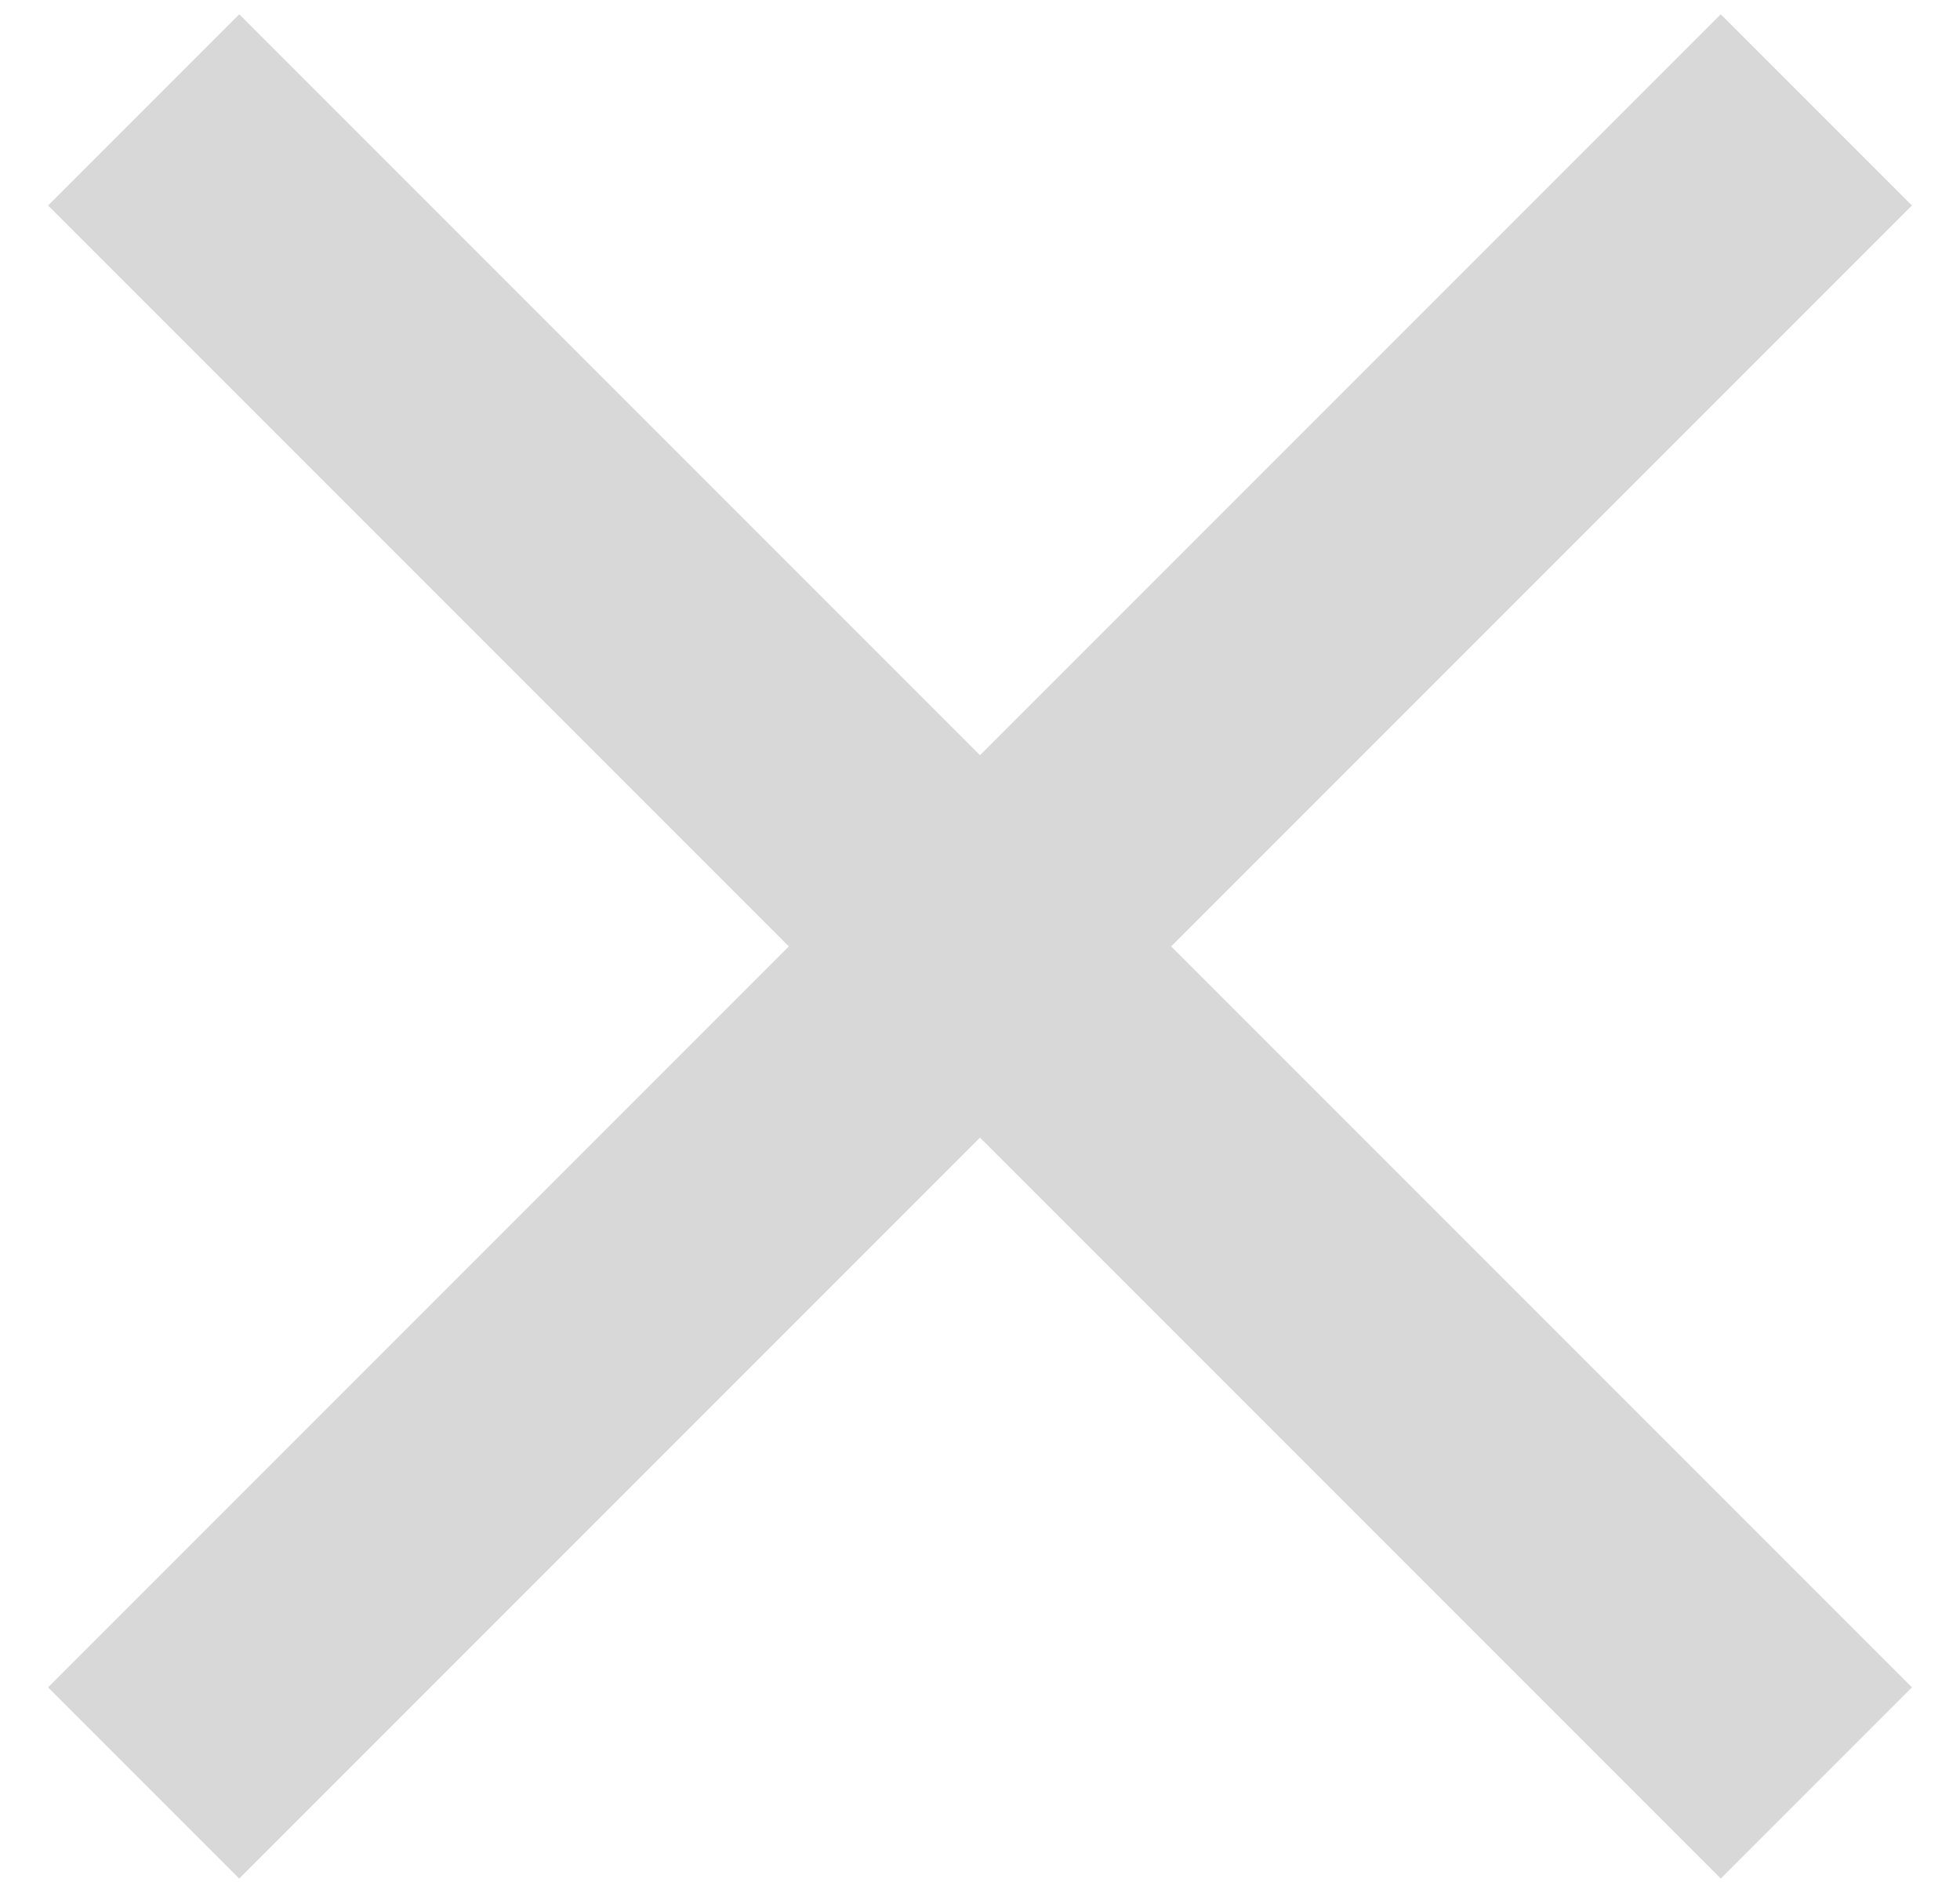
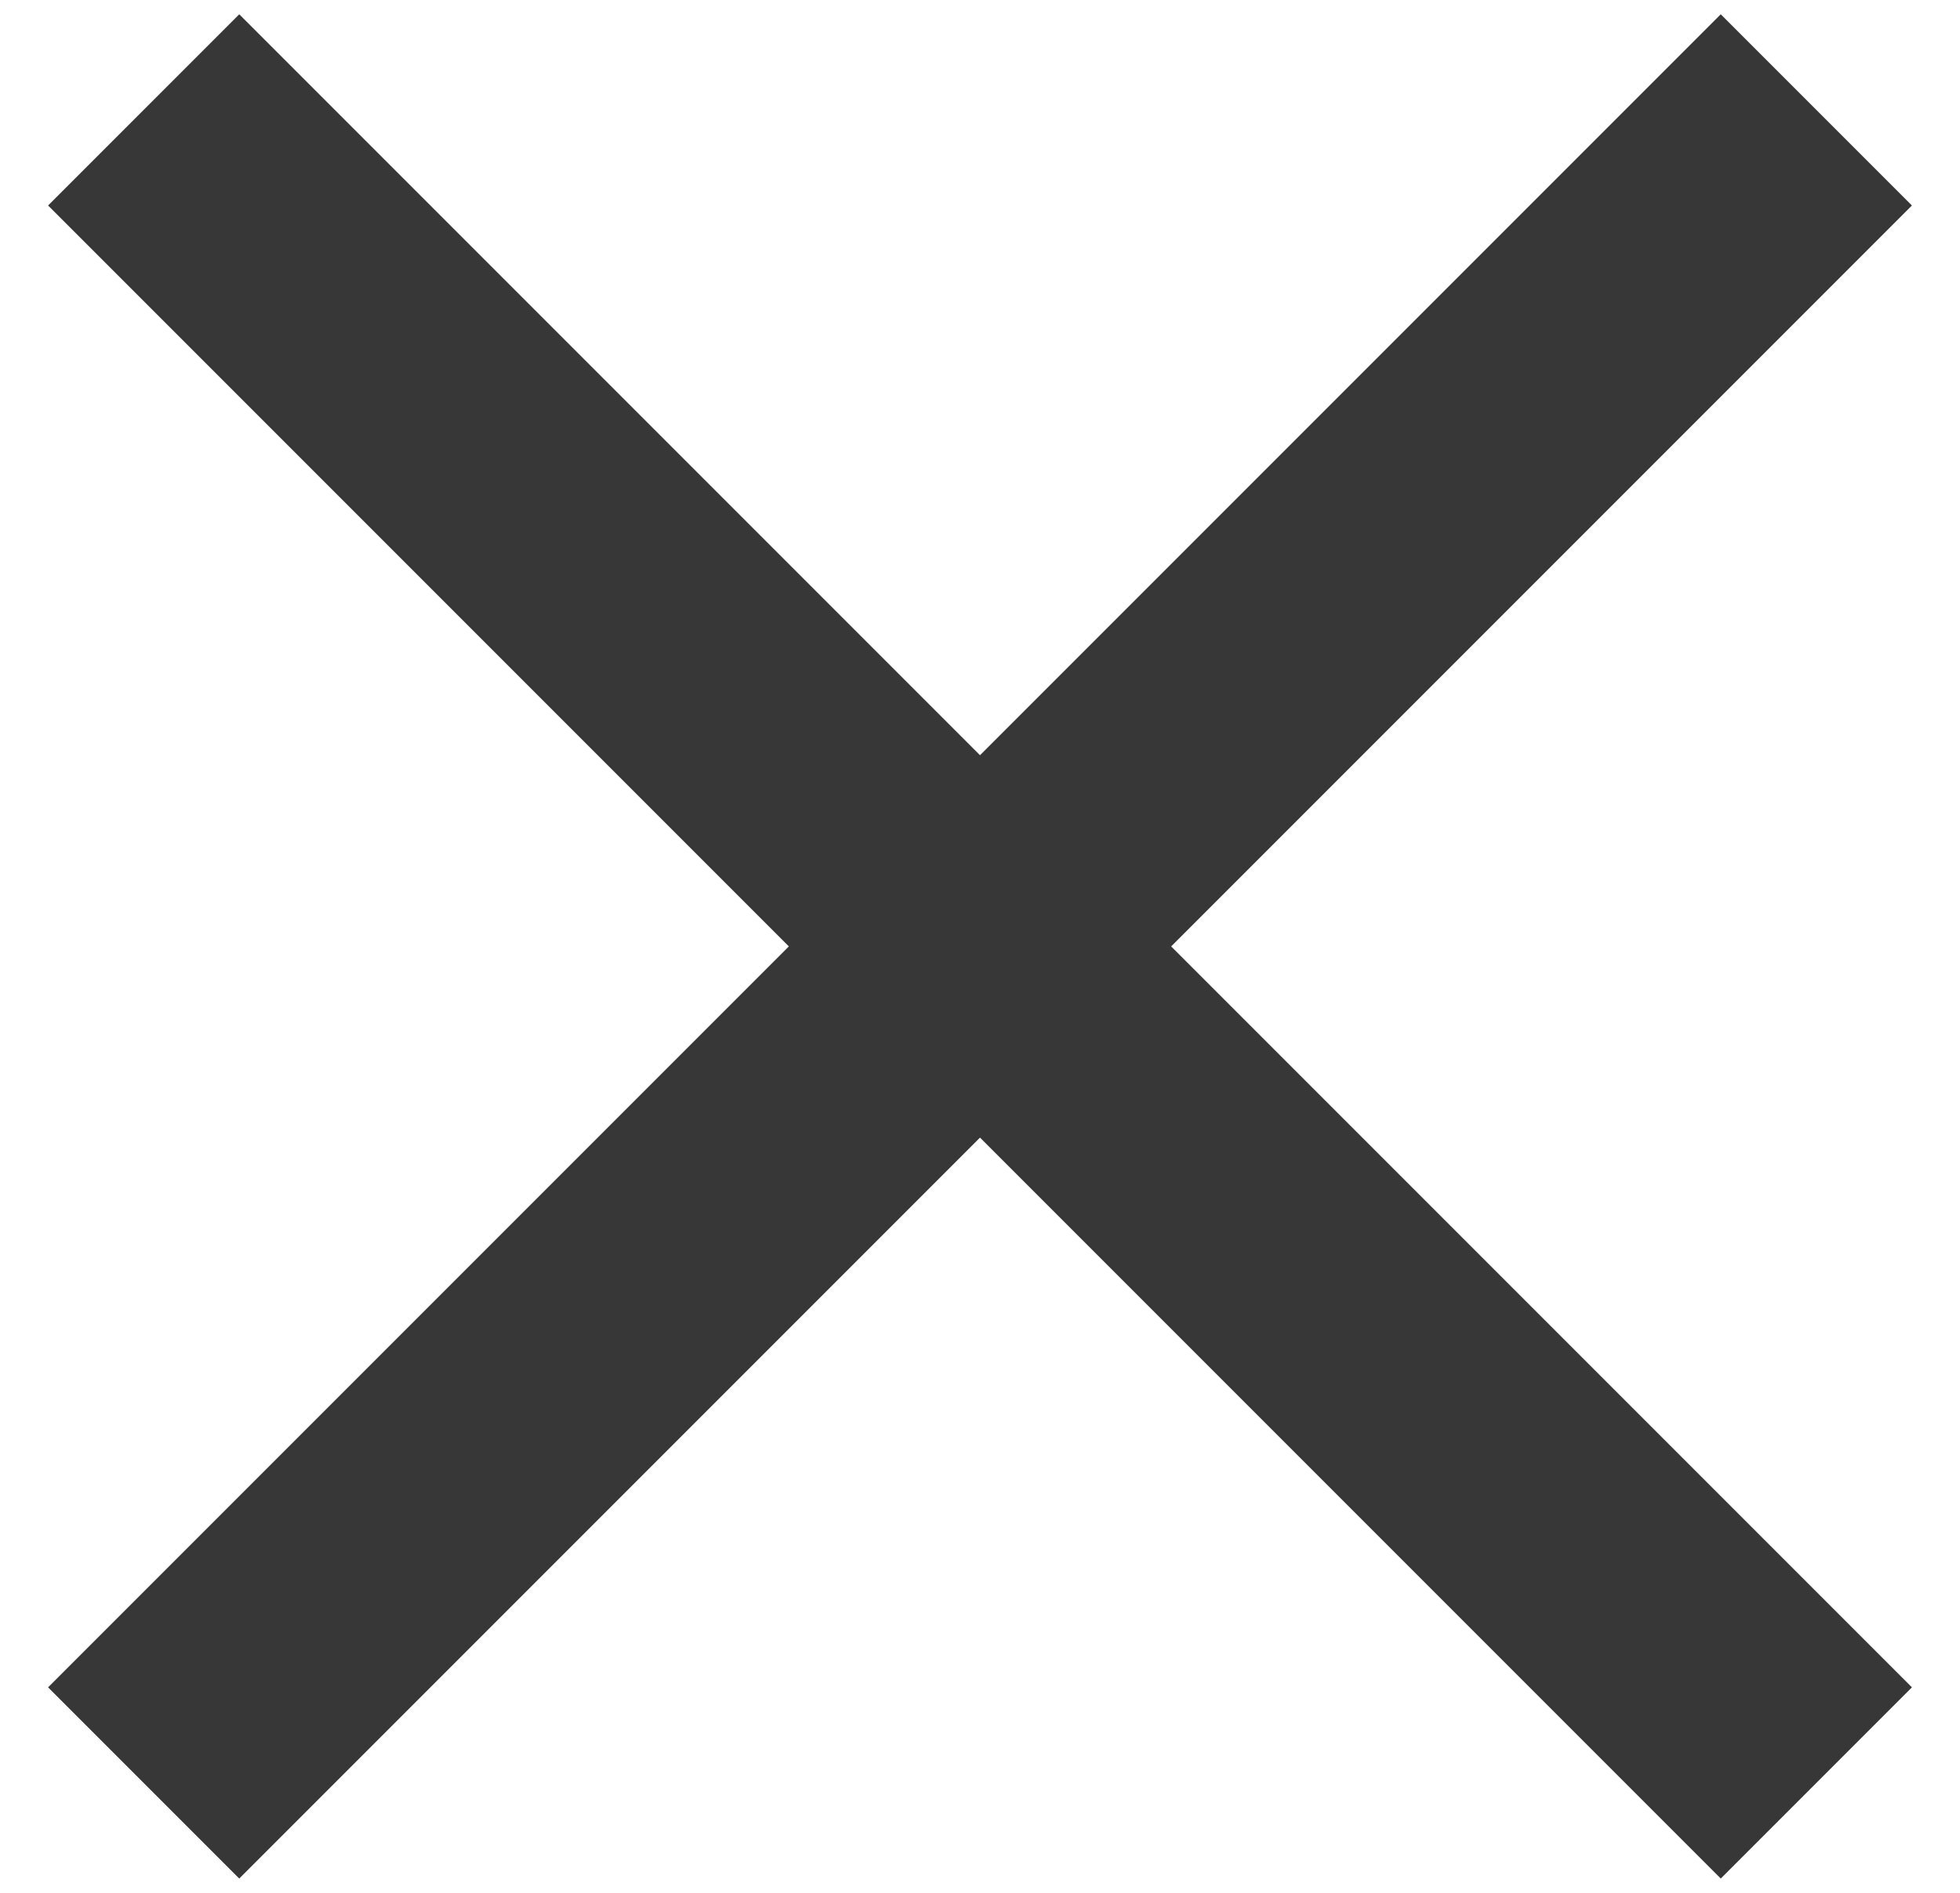
<svg xmlns="http://www.w3.org/2000/svg" width="29px" height="28px" viewBox="0 0 29 28" version="1.1">
  <g stroke="none" stroke-width="1" fill="none" fill-rule="evenodd">
-     <g transform="translate(-1488, -258)" fill="#D8D8D8">
+     <g transform="translate(-1488, -258)" fill="#373737">
      <g transform="translate(1488, 258)">
        <rect transform="translate(14.5, 14) rotate(-315) translate(-14.5, -14) " x="-3" y="12" width="35" height="4" />
        <rect transform="translate(14.5, 14) rotate(-45) translate(-14.5, -14) " x="-3" y="12" width="35" height="4" />
      </g>
    </g>
  </g>
</svg>
